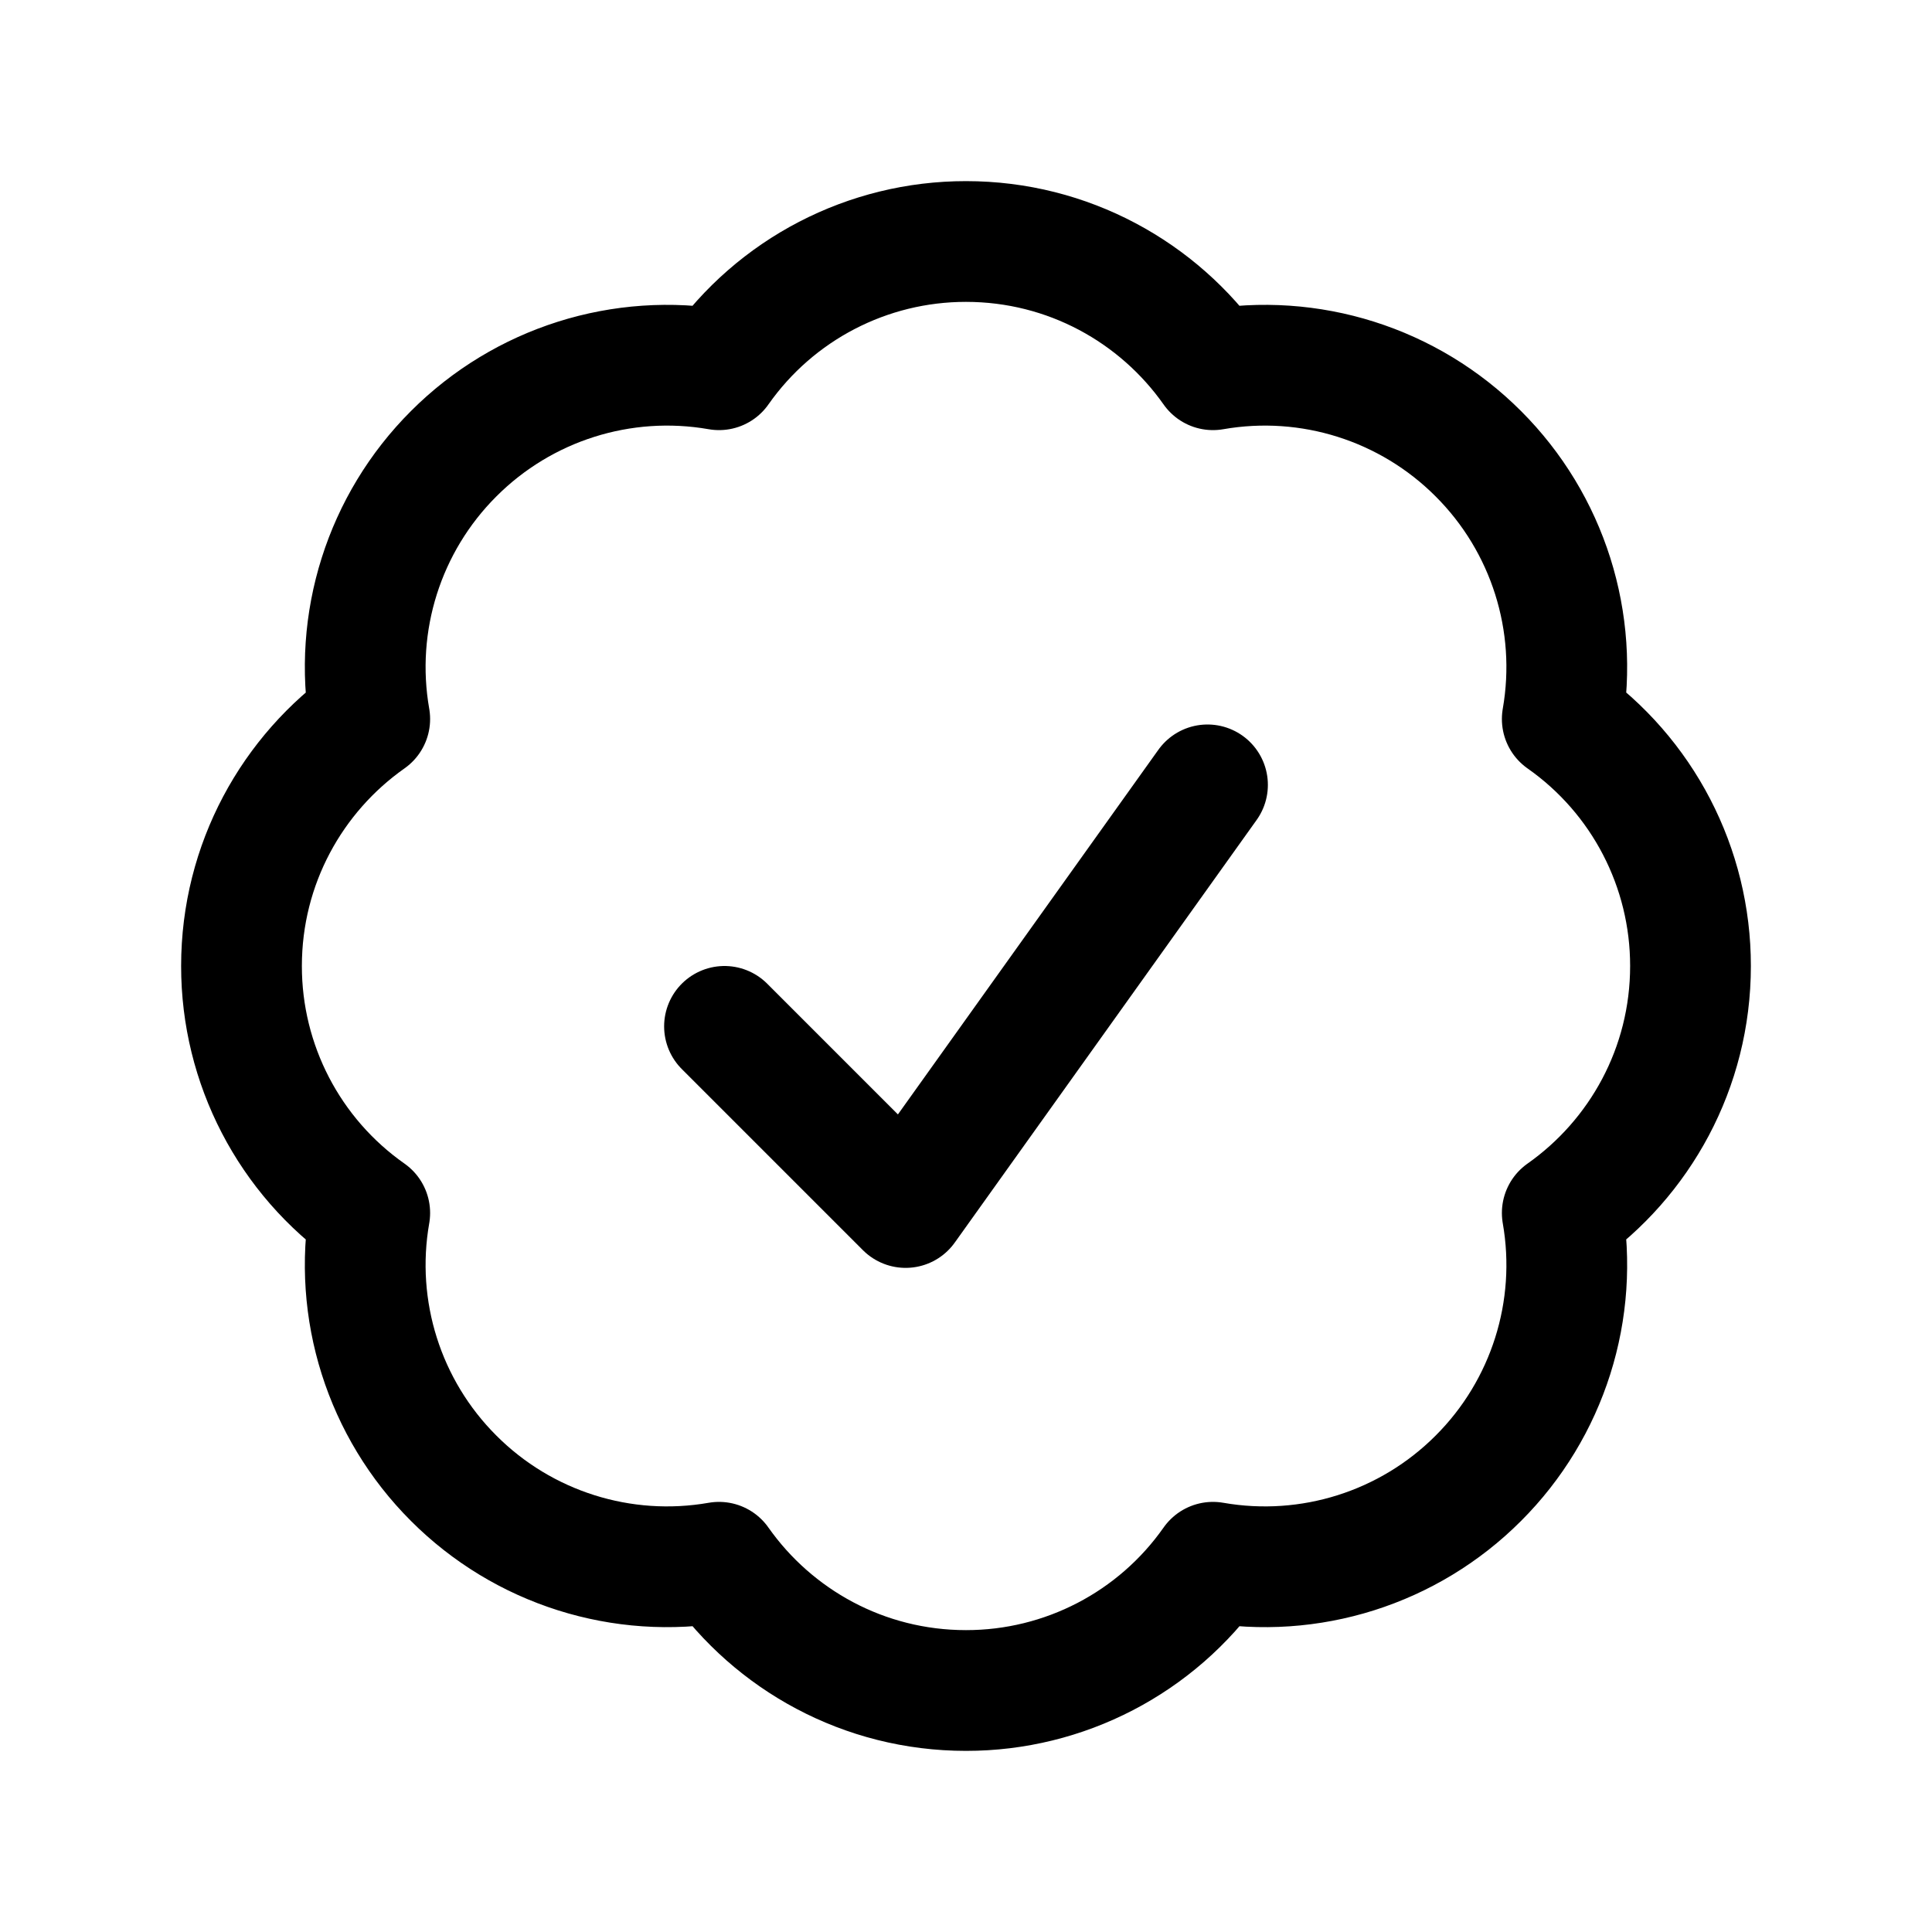
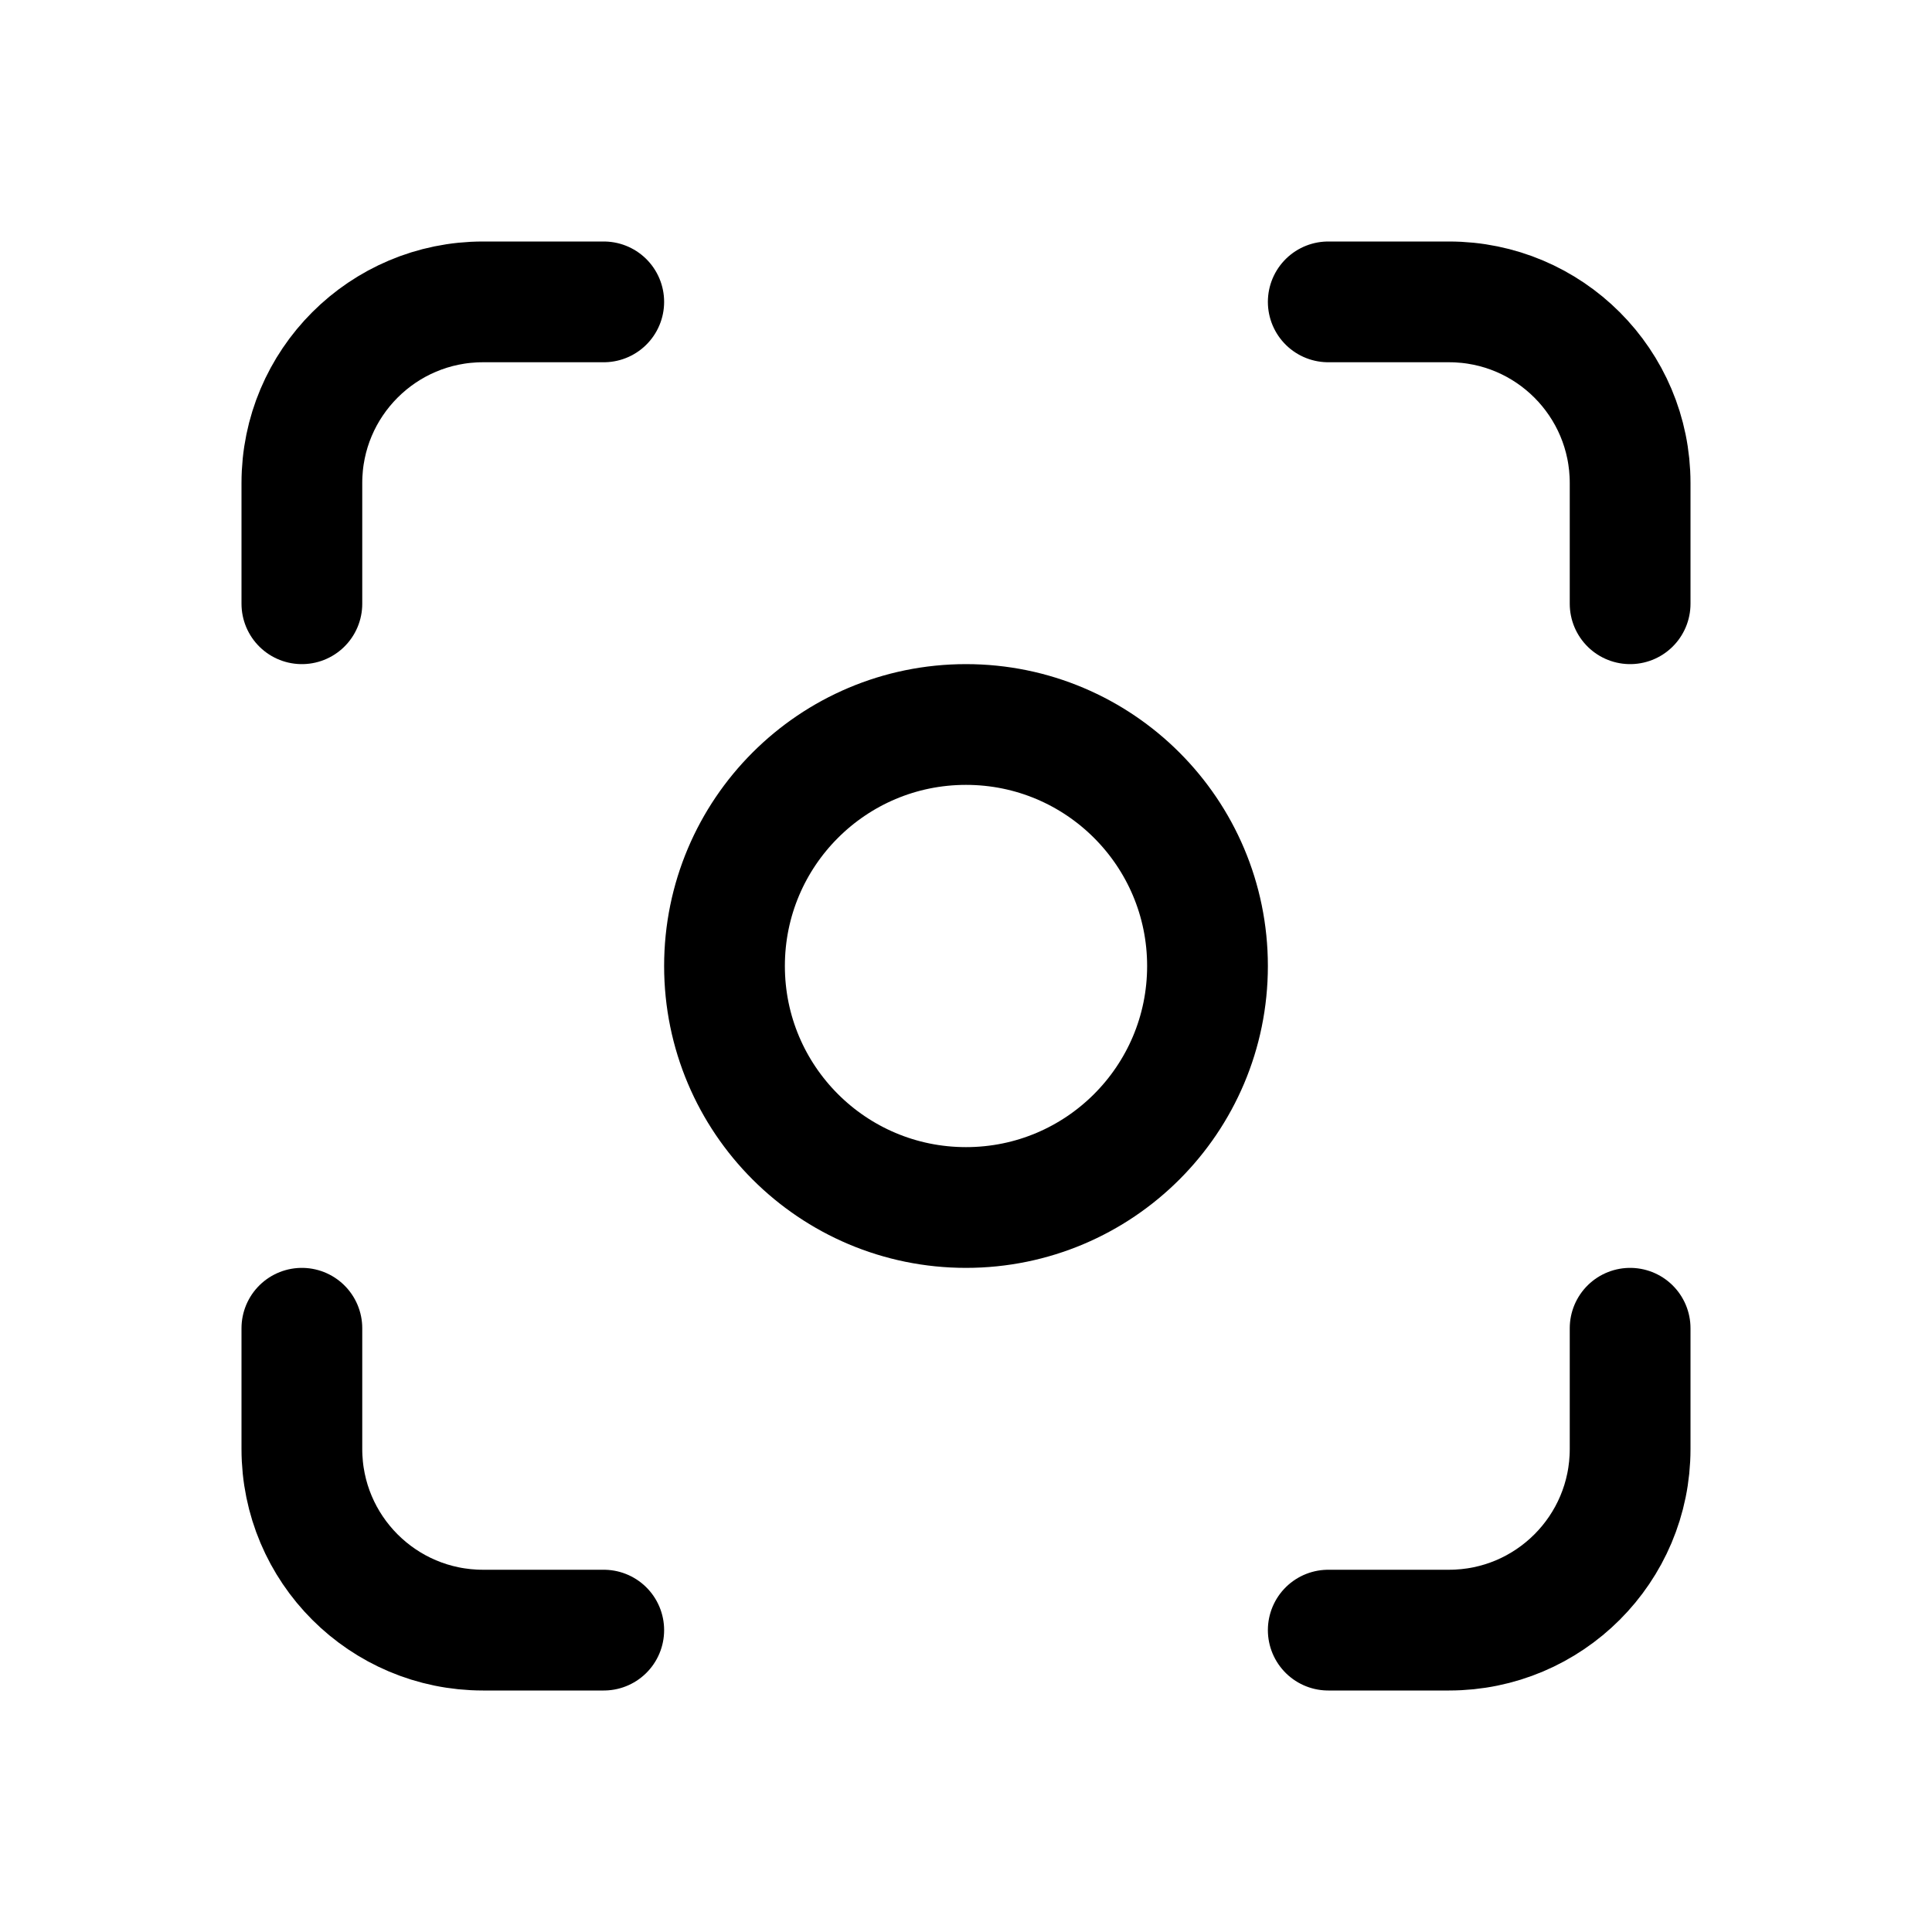
<svg xmlns="http://www.w3.org/2000/svg" fill="none" viewBox="0 0 24 24" stroke-width="1.5" stroke="currentColor" class="size-6">
-   <path stroke-linecap="round" stroke-linejoin="round" d="M9 12.75 11.25 15 15 9.75M21 12c0 1.268-.63 2.39-1.593 3.068a3.745 3.745 0 0 1-1.043 3.296 3.745 3.745 0 0 1-3.296 1.043A3.745 3.745 0 0 1 12 21c-1.268 0-2.39-.63-3.068-1.593a3.746 3.746 0 0 1-3.296-1.043 3.745 3.745 0 0 1-1.043-3.296A3.745 3.745 0 0 1 3 12c0-1.268.63-2.39 1.593-3.068a3.745 3.745 0 0 1 1.043-3.296 3.746 3.746 0 0 1 3.296-1.043A3.746 3.746 0 0 1 12 3c1.268 0 2.39.63 3.068 1.593a3.746 3.746 0 0 1 3.296 1.043 3.746 3.746 0 0 1 1.043 3.296A3.745 3.745 0 0 1 21 12Z" />
+   <path stroke-linecap="round" stroke-linejoin="round" d="M7.5 3.75H6A2.25 2.25 0 0 0 3.75 6v1.5M16.5 3.75H18A2.25 2.25 0 0 1 20.25 6v1.5m0 9V18A2.25 2.25 0 0 1 18 20.25h-1.5m-9 0H6A2.25 2.25 0 0 1 3.75 18v-1.5M15 12a3 3 0 1 1-6 0 3 3 0 0 1 6 0Z" />
</svg>
